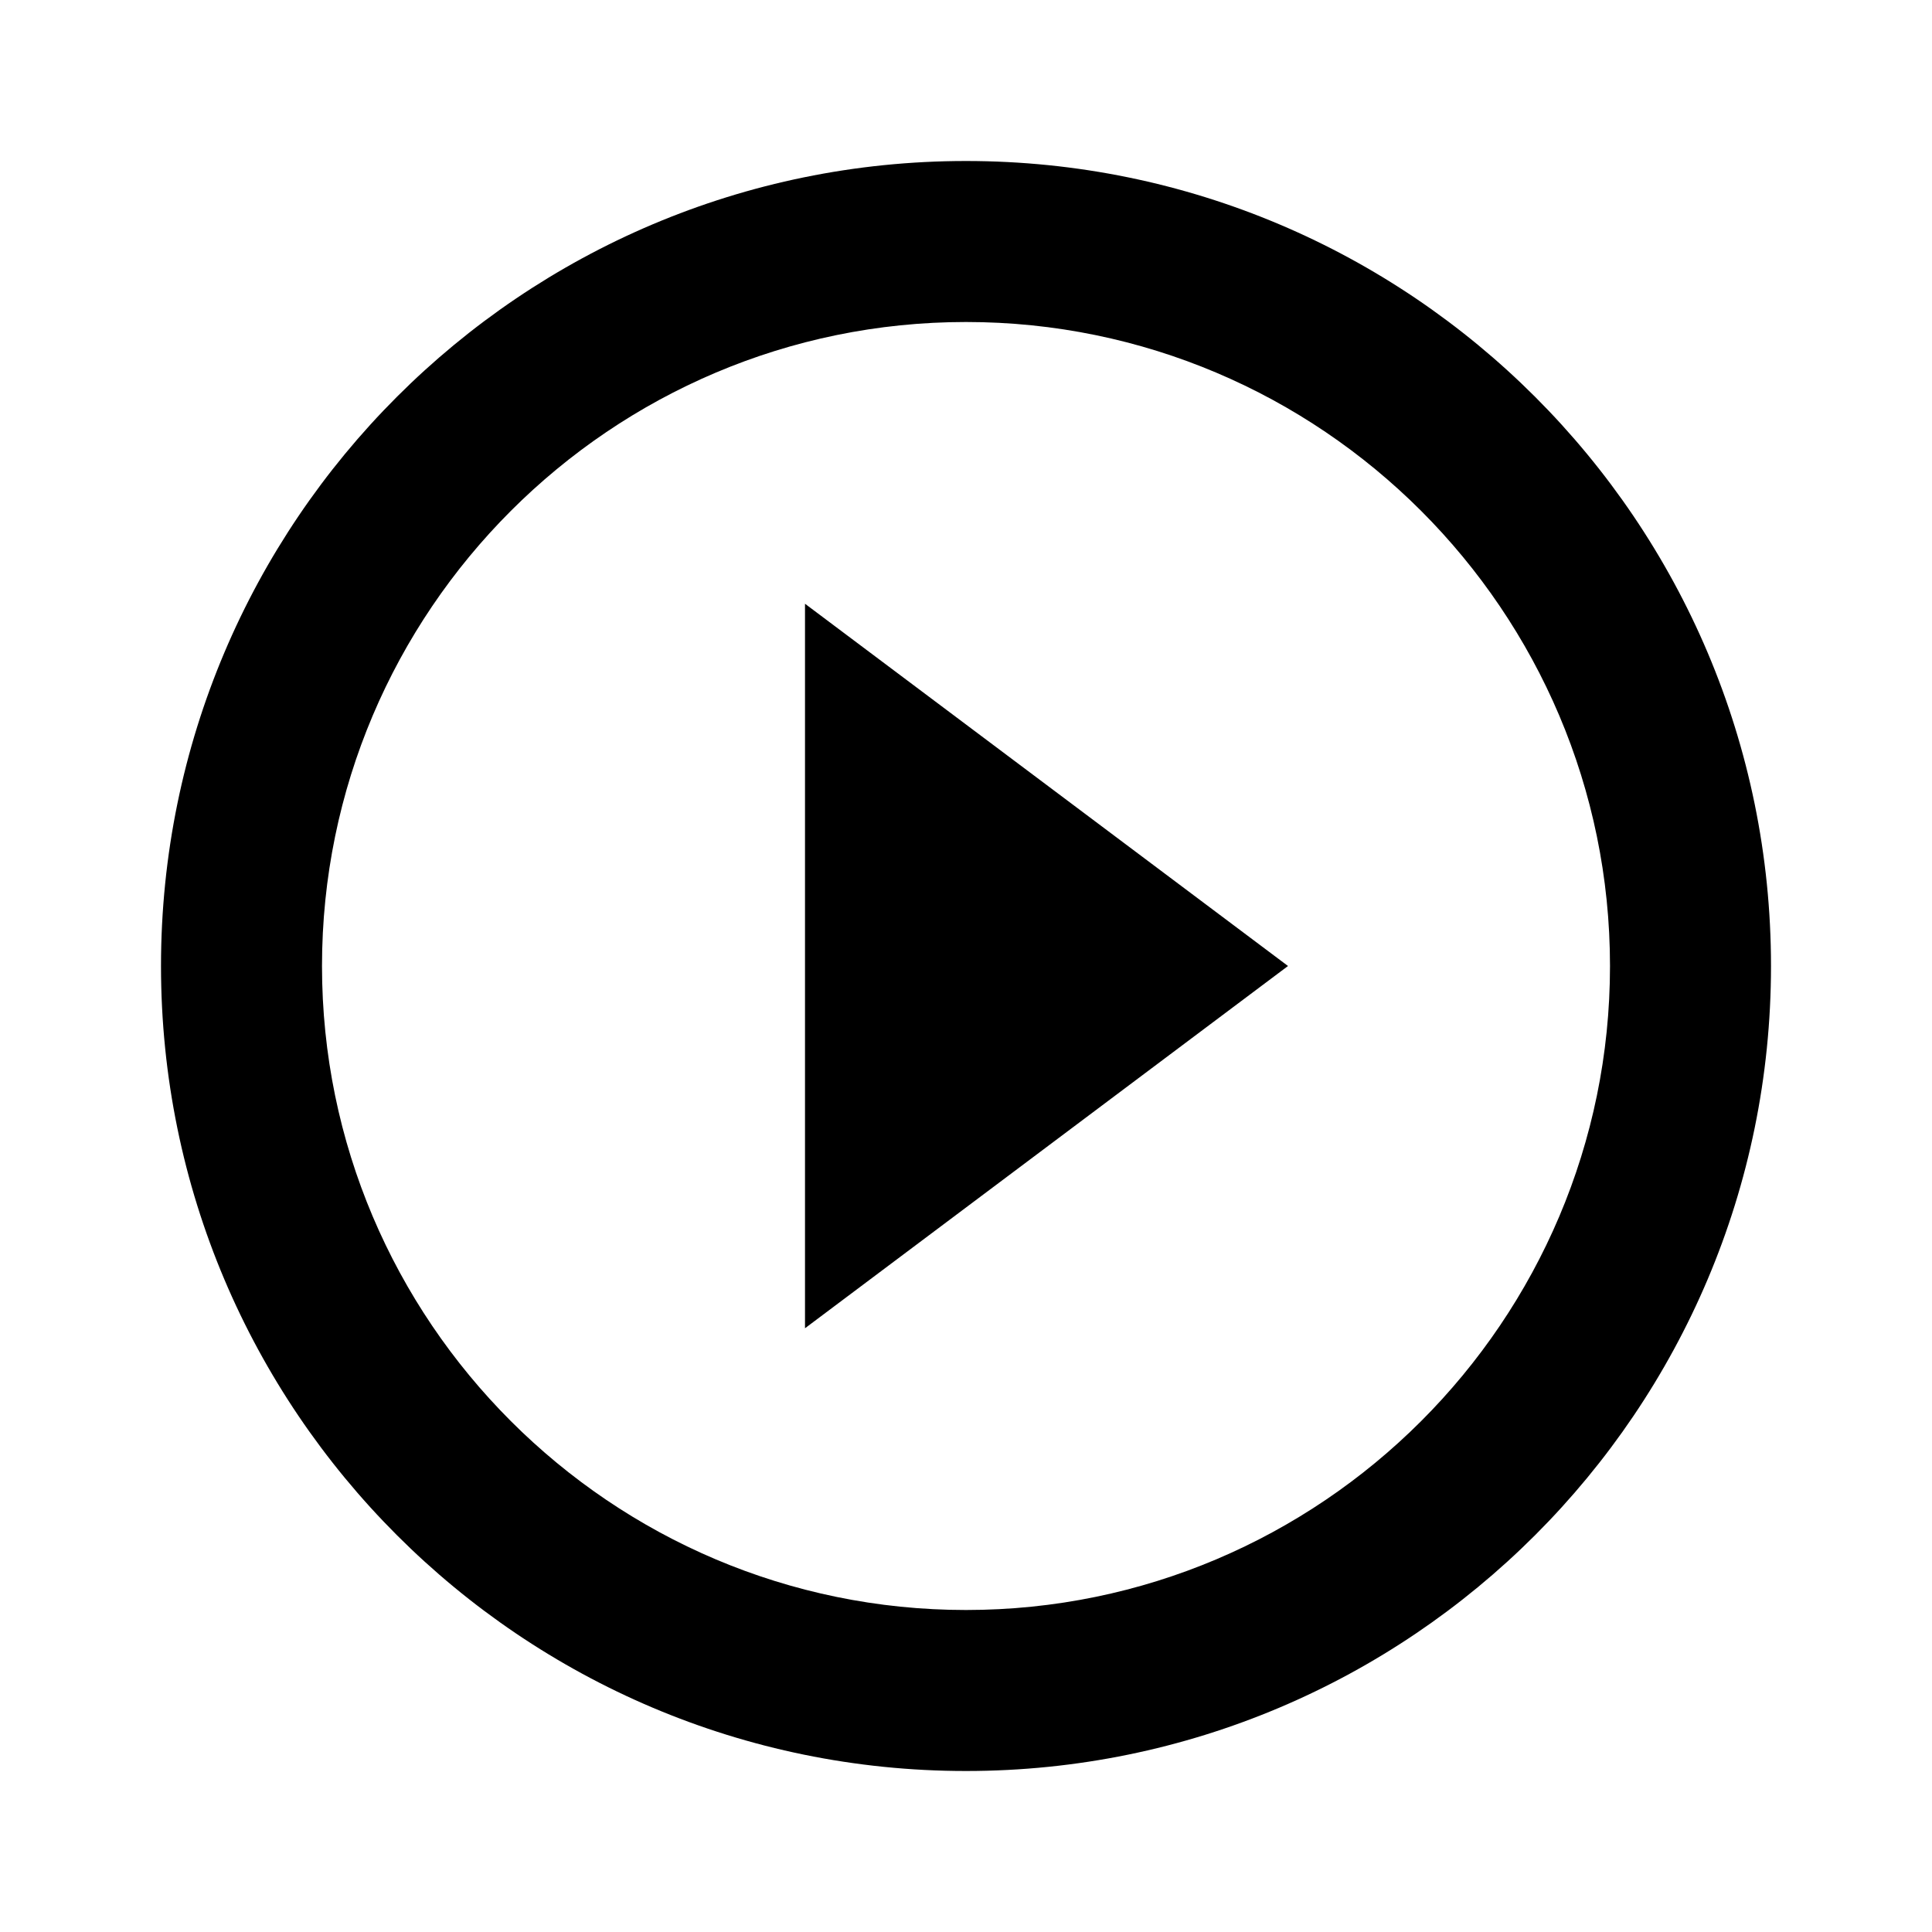
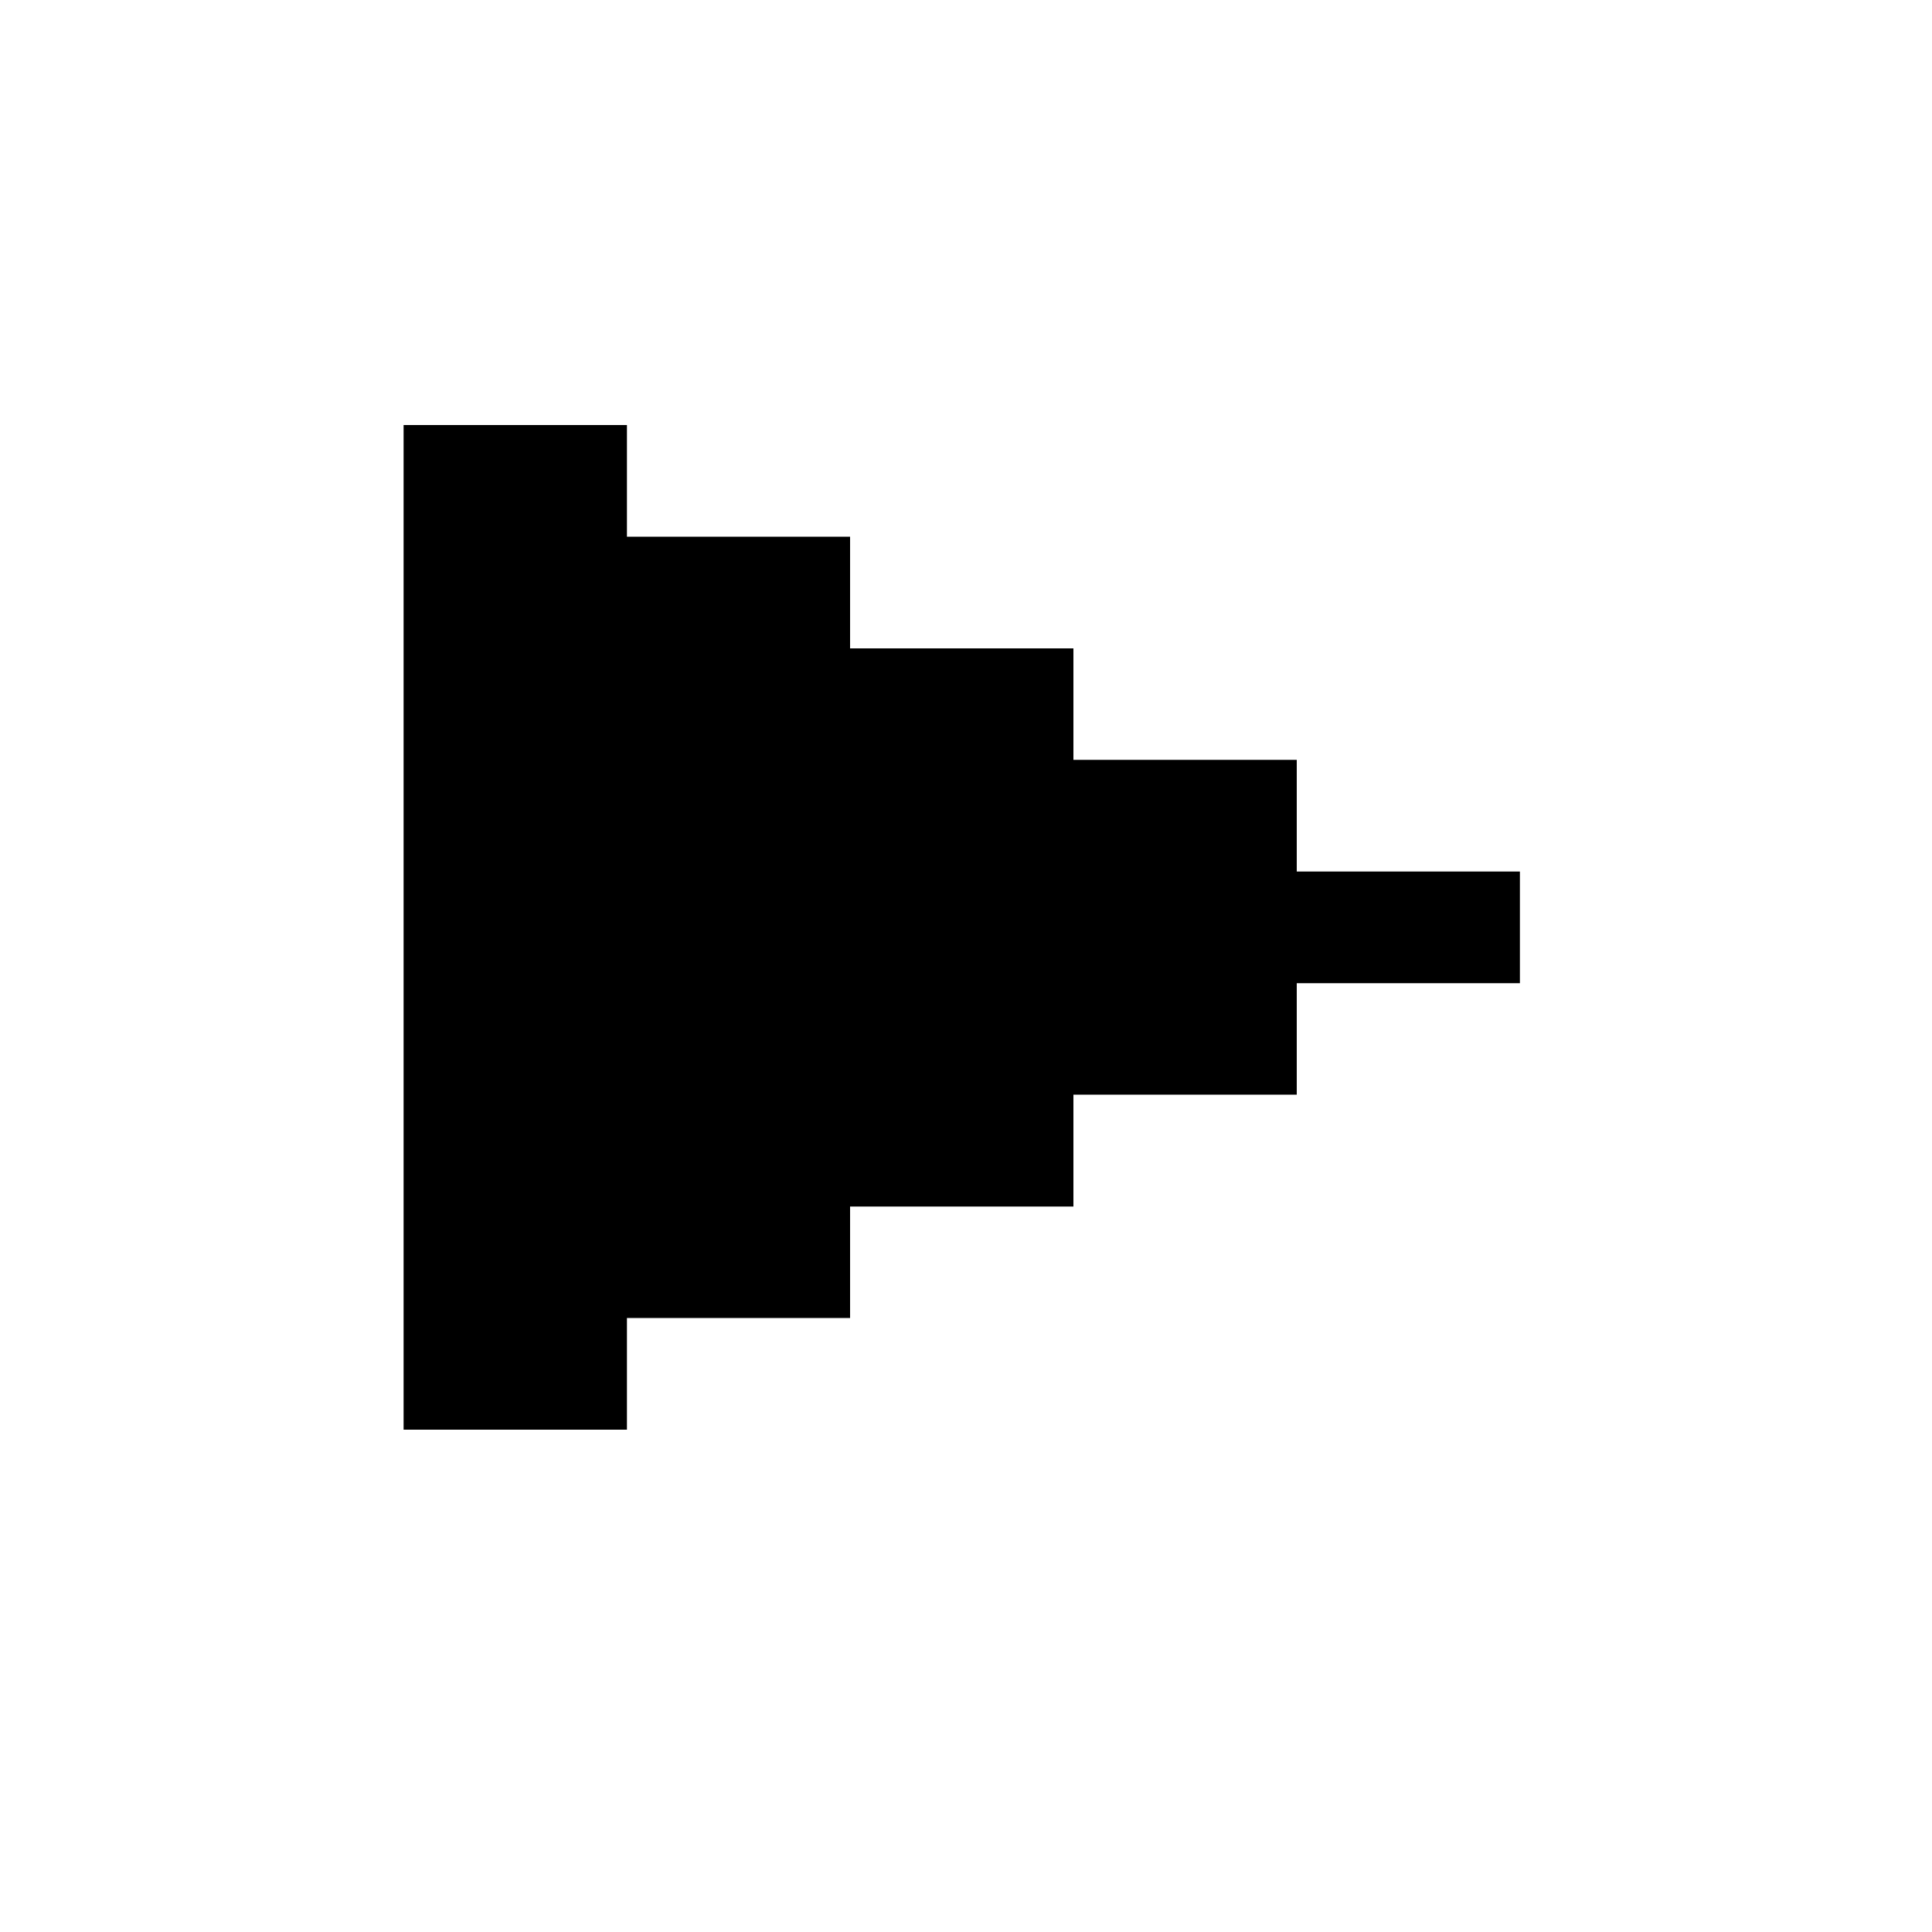
- <svg xmlns="http://www.w3.org/2000/svg" fill="#000000" height="24" viewBox="0 0 24 24" width="24">
-   <path d="M0 0h24v24H0z" fill="none" />
-   <path d="M10 16.5l6-4.5-6-4.5v9zM12 2C6.48 2 2 6.48 2 12s4.48 10 10 10 10-4.48 10-10S17.52 2 12 2zm0 18c-4.41 0-8-3.59-8-8s3.59-8 8-8 8 3.59 8 8-3.59 8-8 8z" />
+ <svg xmlns="http://www.w3.org/2000/svg" id="Layer_1" data-name="Layer 1" viewBox="0 0 100 100">
+   <rect x="20.89" y="22" width="11.56" height="52" />
+   <rect x="67.11" y="45.11" width="11.56" height="5.78" />
+   <rect x="55.56" y="39.33" width="11.56" height="17.33" />
+   <rect x="44" y="33.56" width="11.56" height="28.89" />
+   <rect x="32.44" y="27.78" width="11.56" height="40.44" />
</svg>
